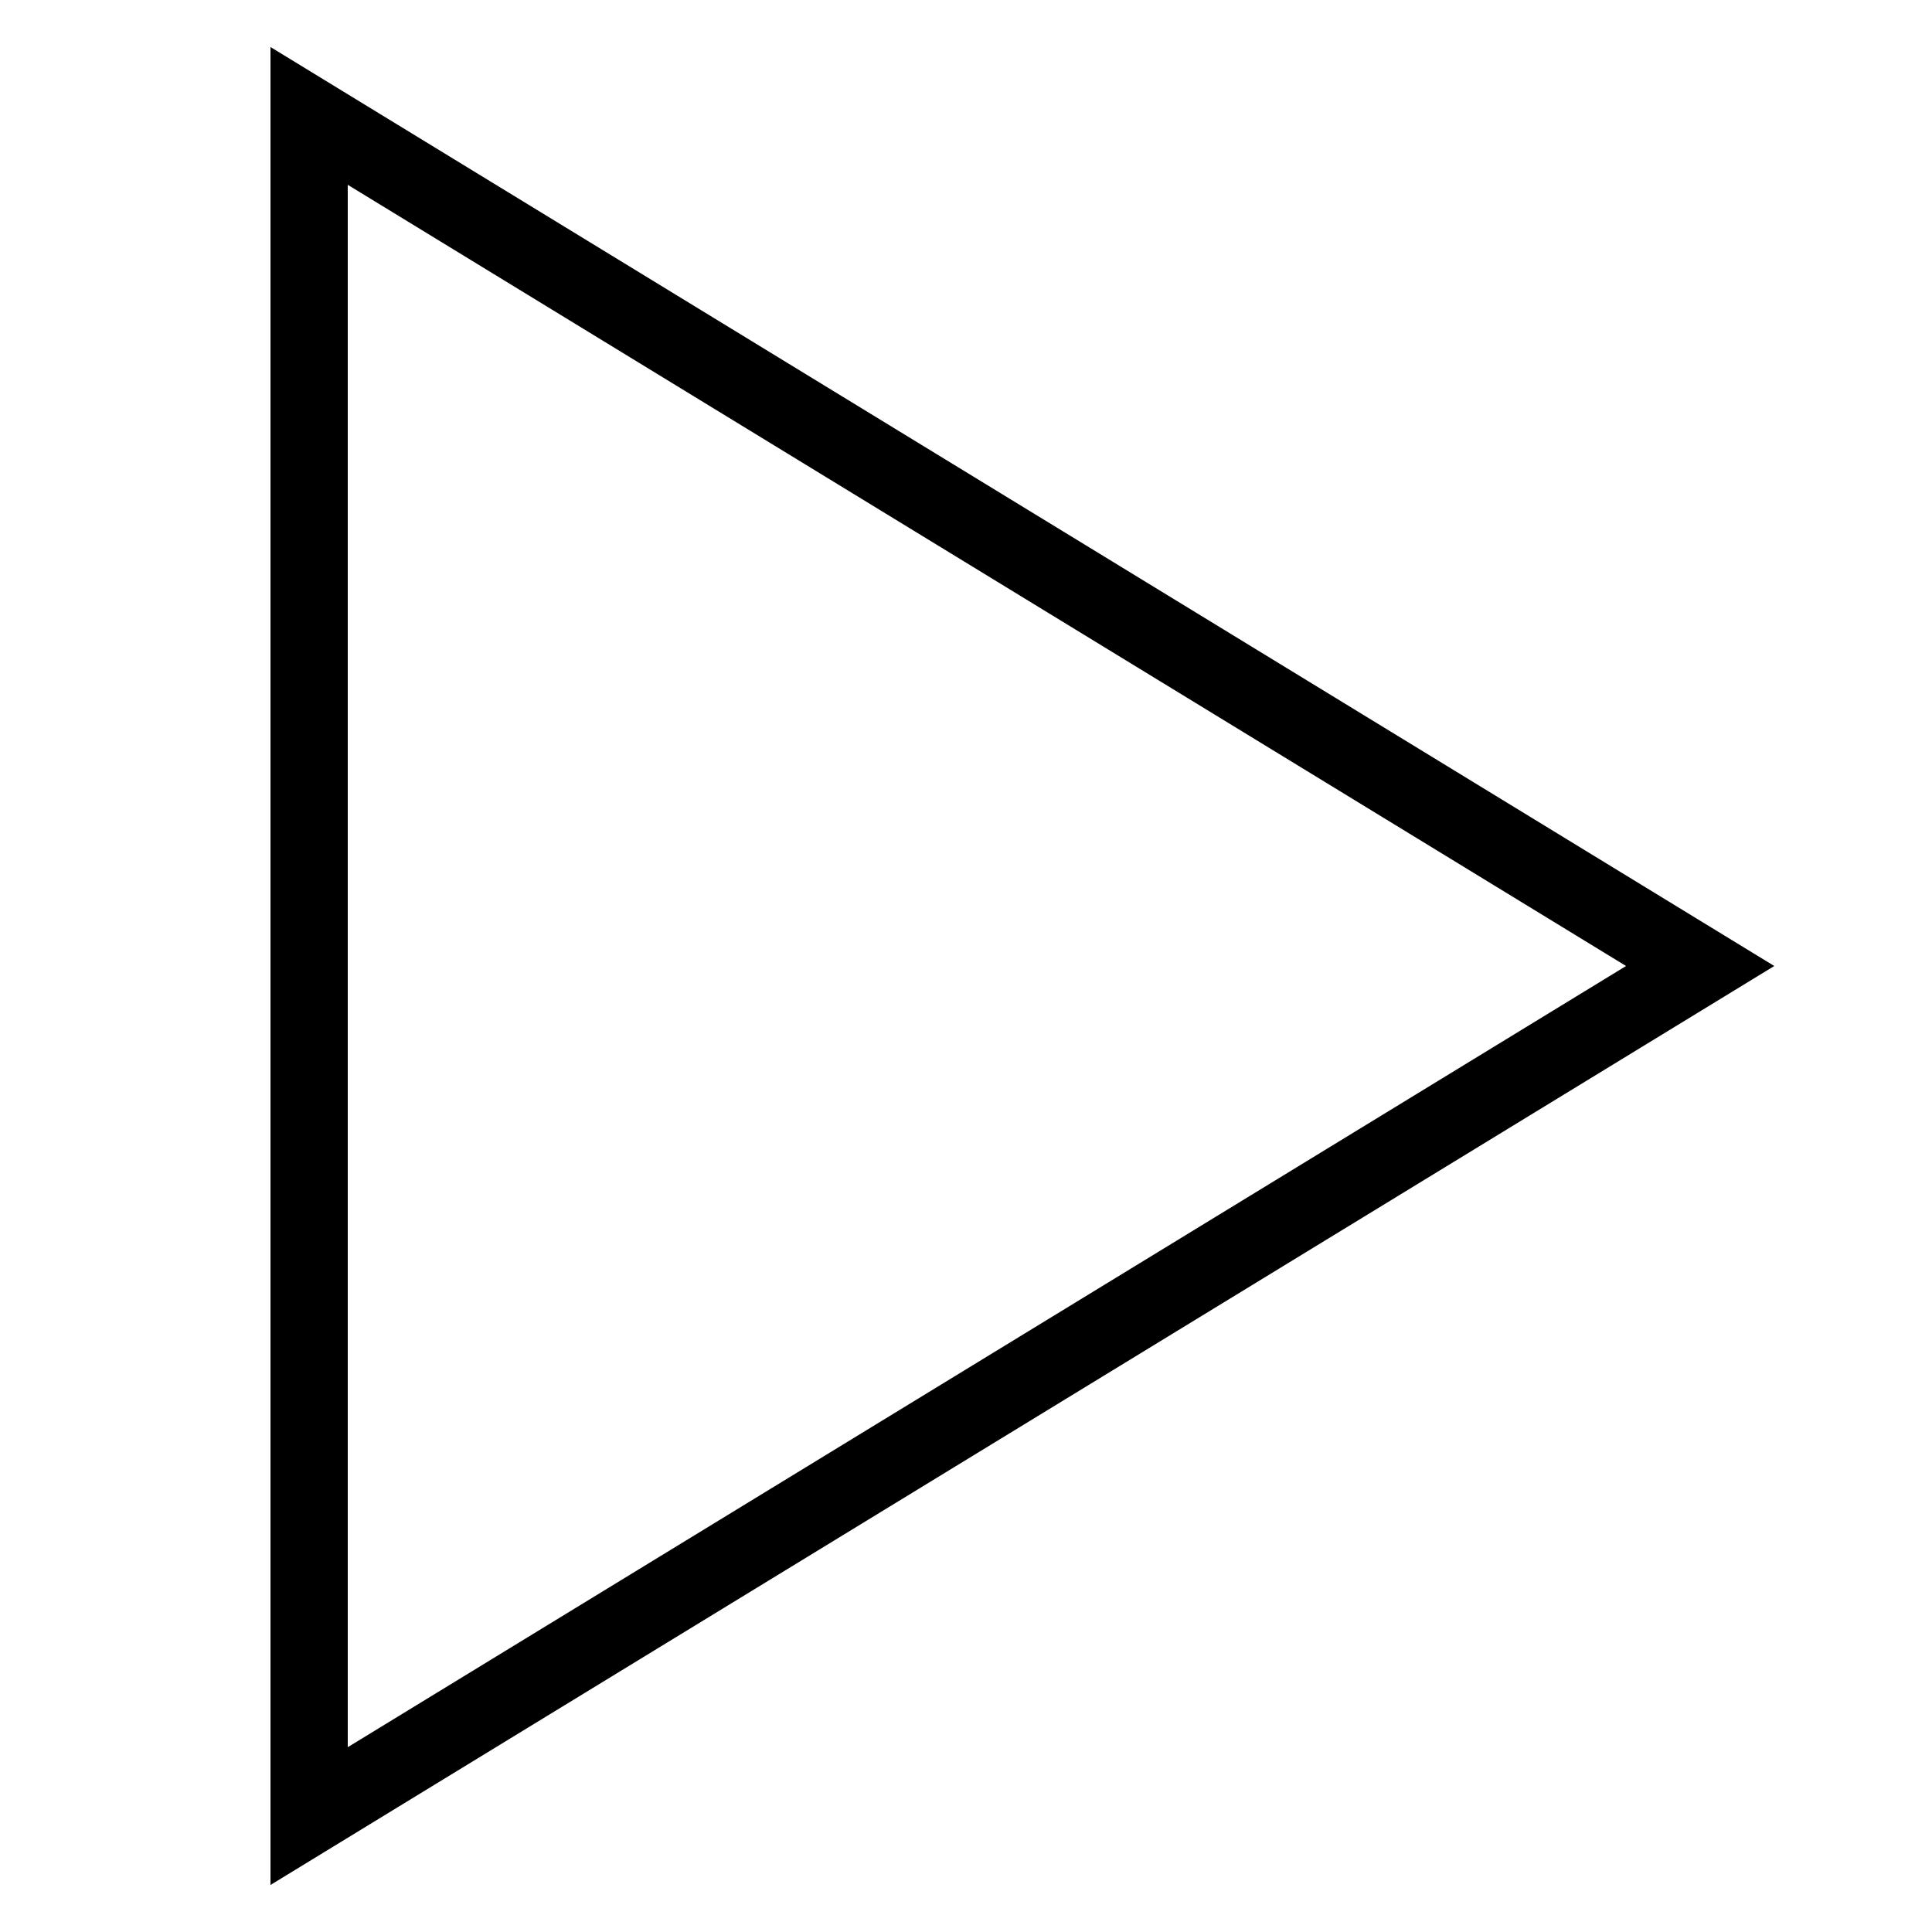
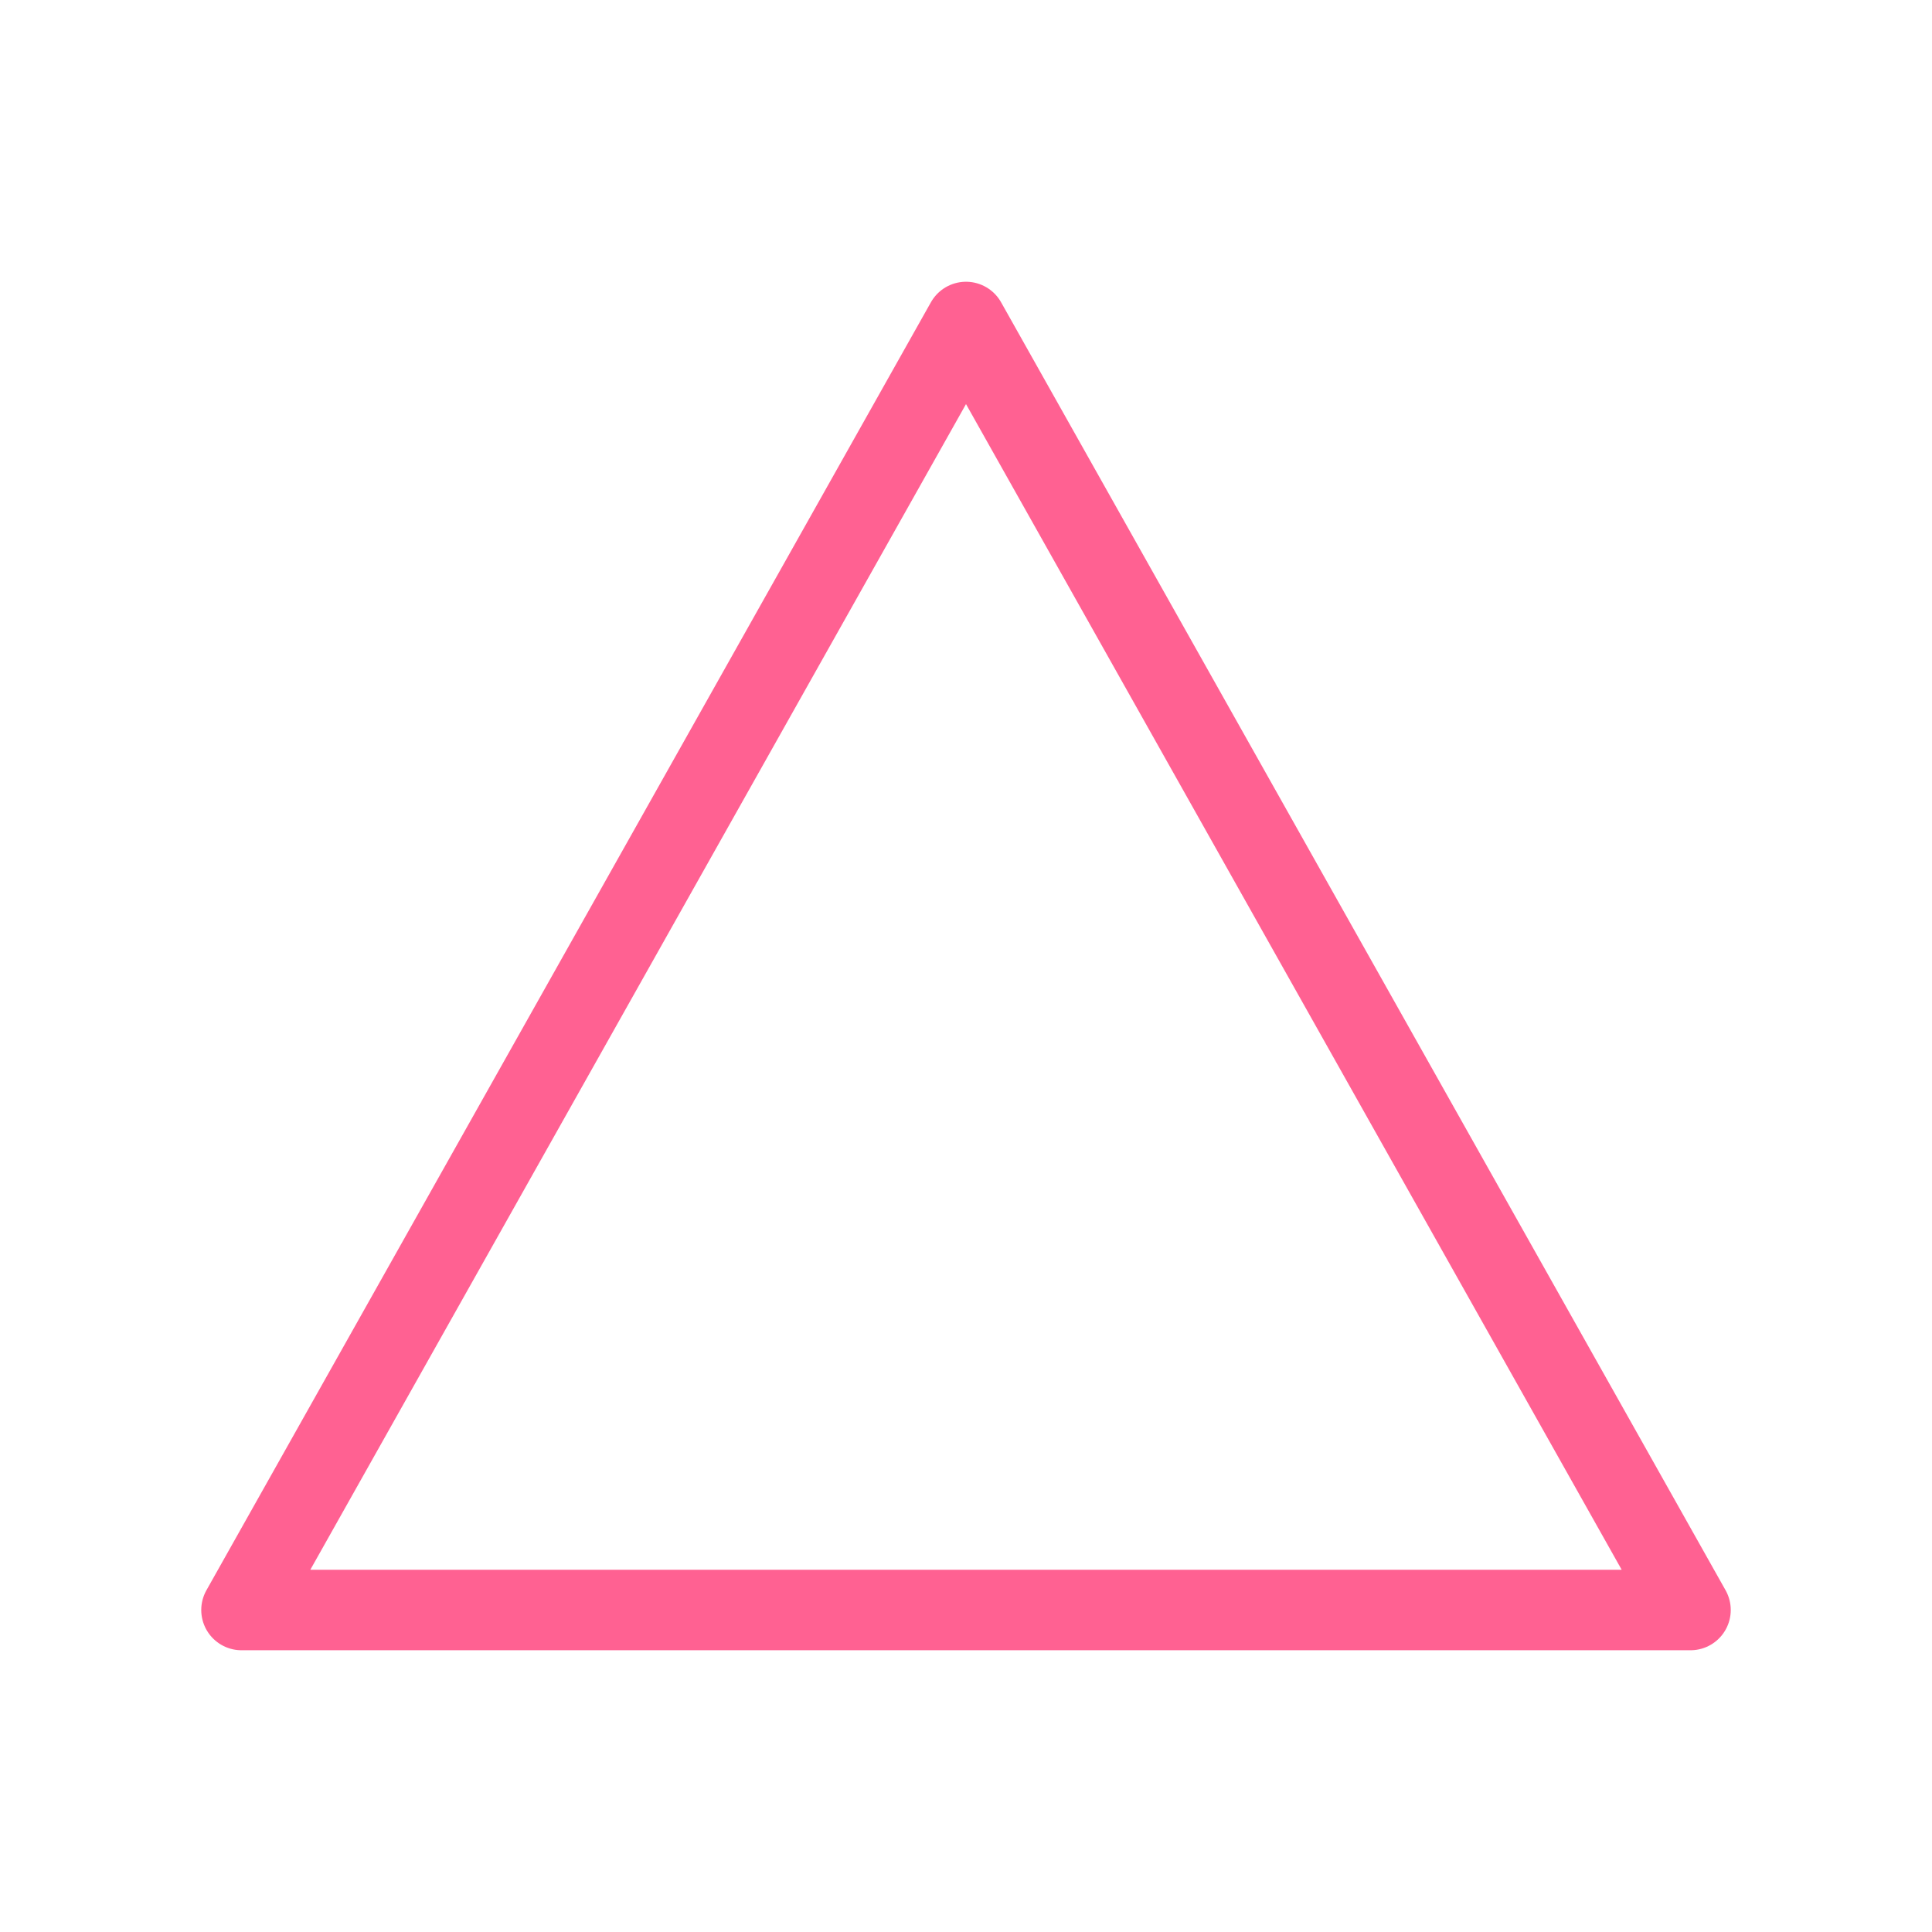
- <svg xmlns="http://www.w3.org/2000/svg" version="1.1" x="0px" y="0px" viewBox="0 0 50 50" style="enable-background:new 0 0 50 50;" xml:space="preserve">
-   <g id="Layer_1">
-     <path d="M7,1.217v47.566L45.918,25L7,1.217z M9,4.783L42.082,25L9,45.217V4.783z" />
-   </g>
-   <g>
- </g>
+ <svg xmlns="http://www.w3.org/2000/svg" width="100" height="100" viewBox="0 0 24 24" fill="none" stroke="#ff6192" stroke-width="1" stroke-linecap="round" stroke-linejoin="round">
+   <path d="M3 20h18L12 4z" />
</svg>
